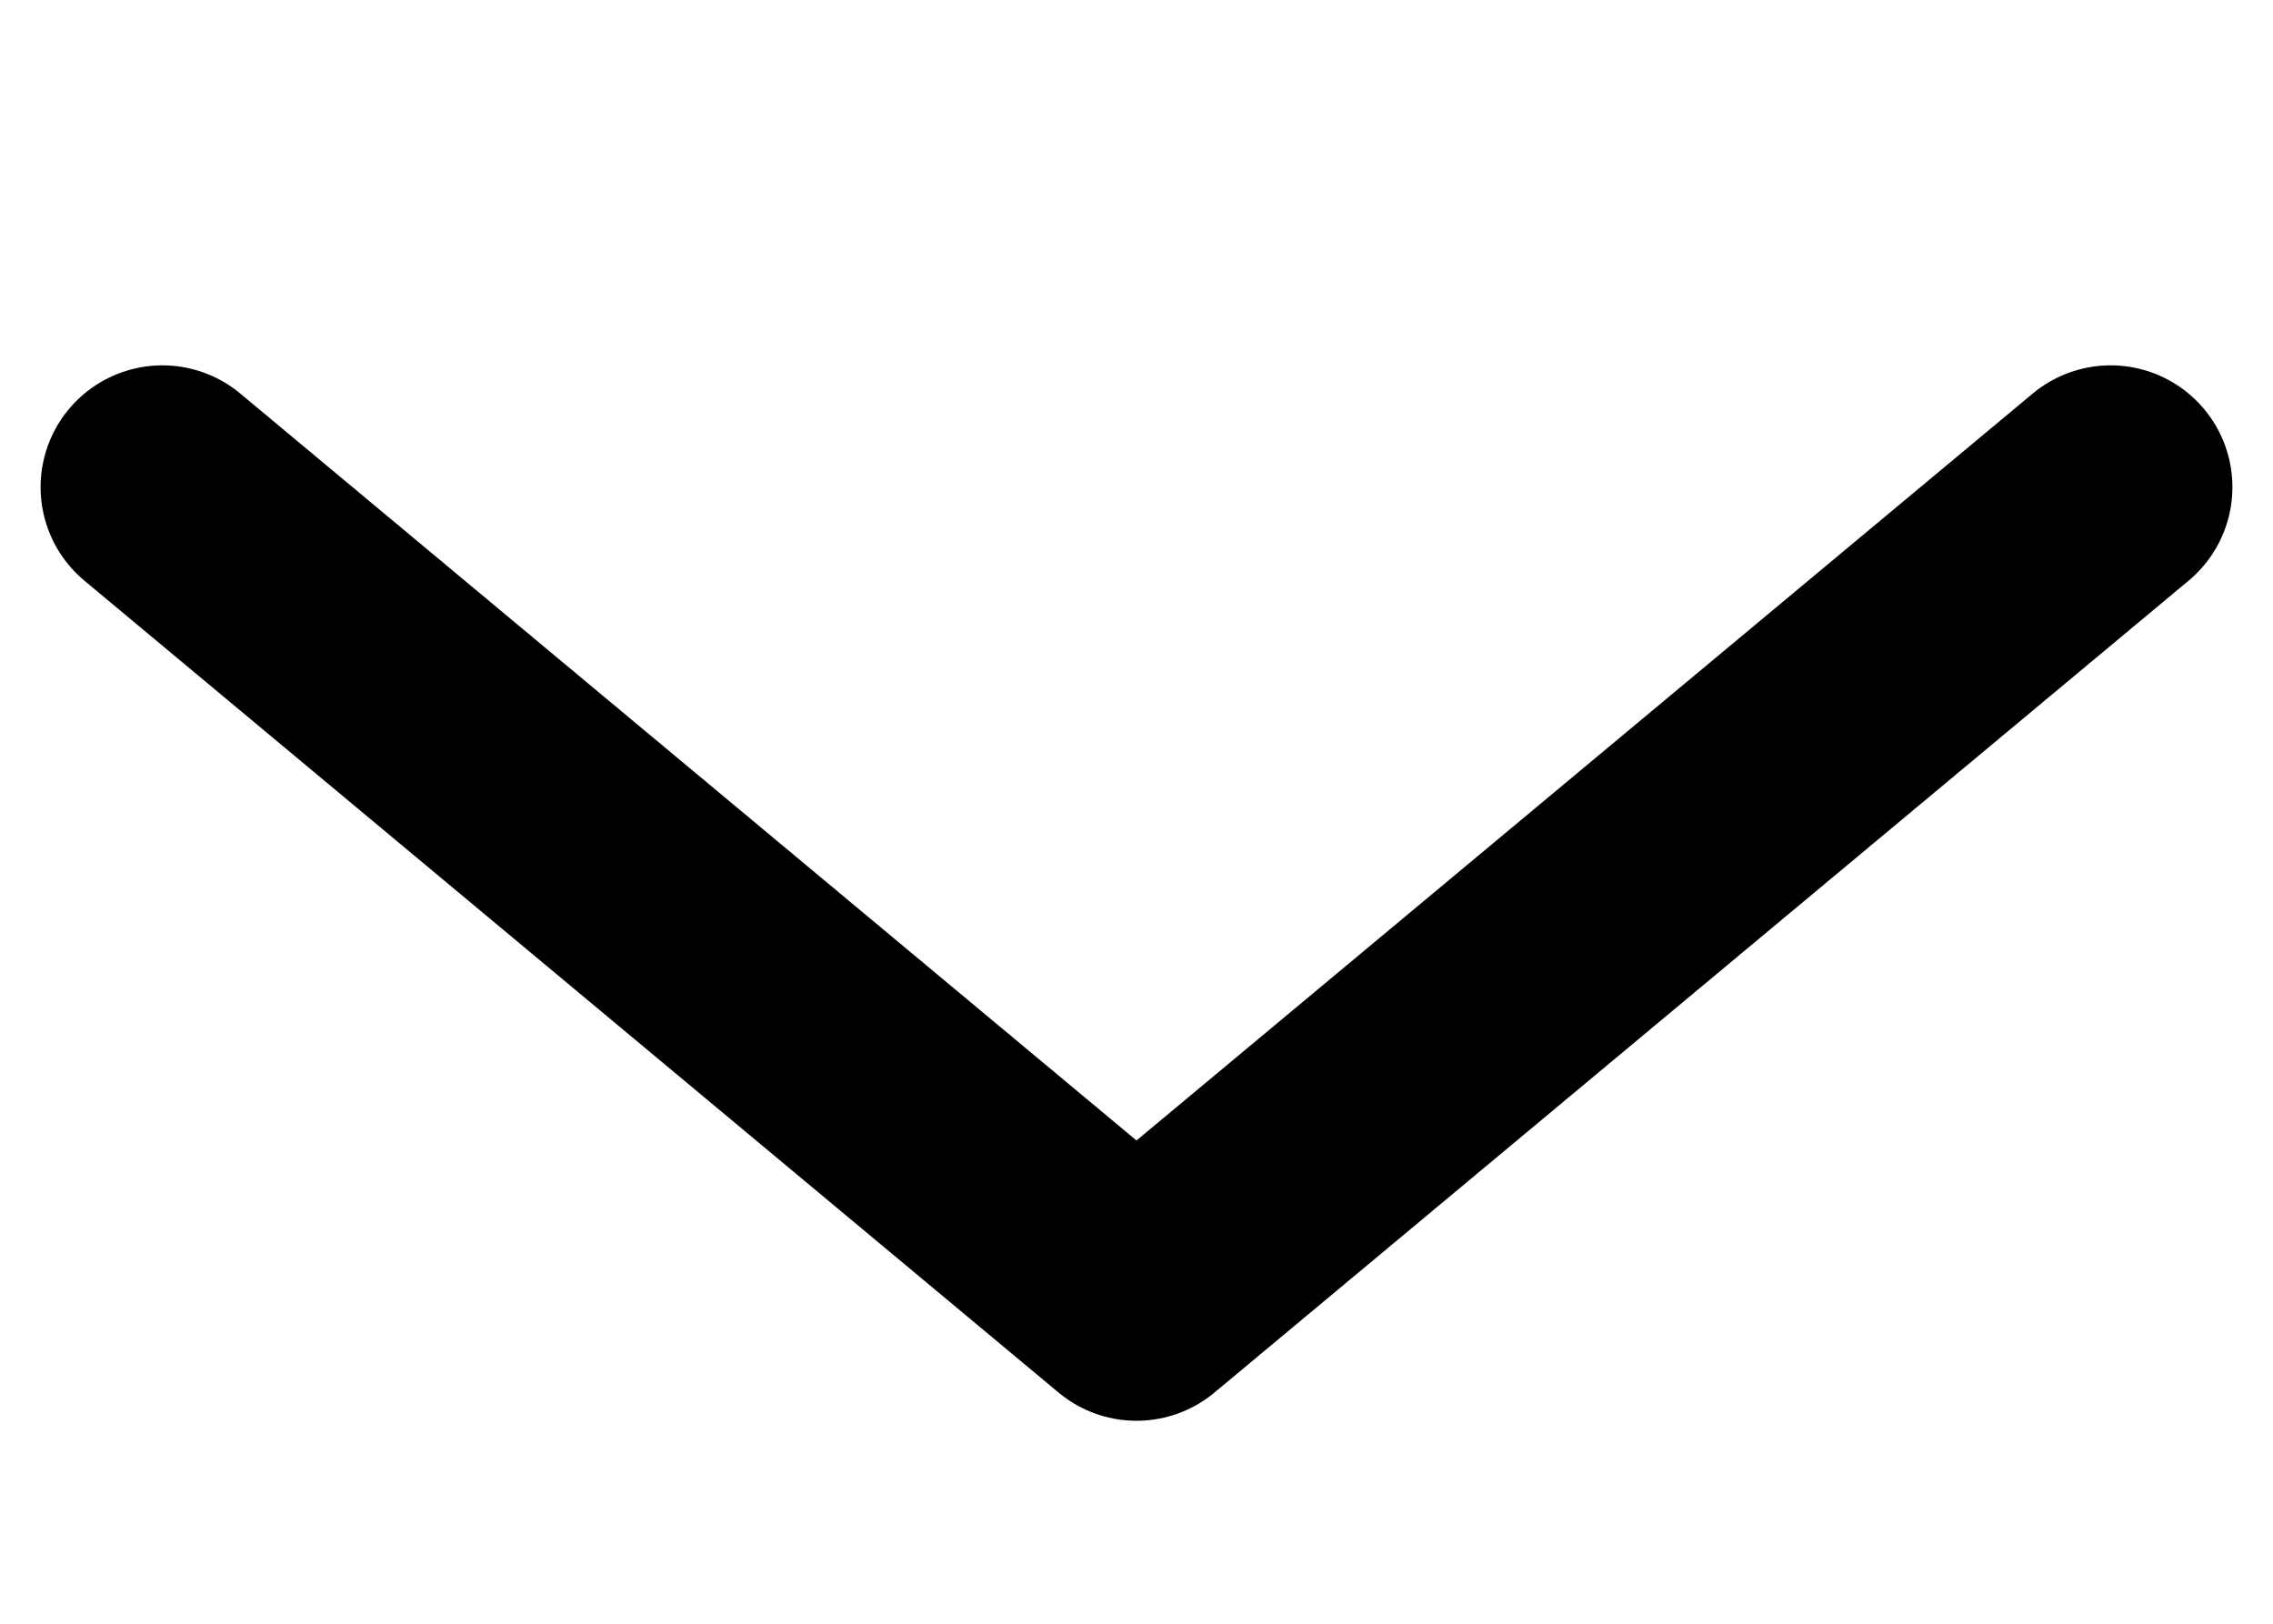
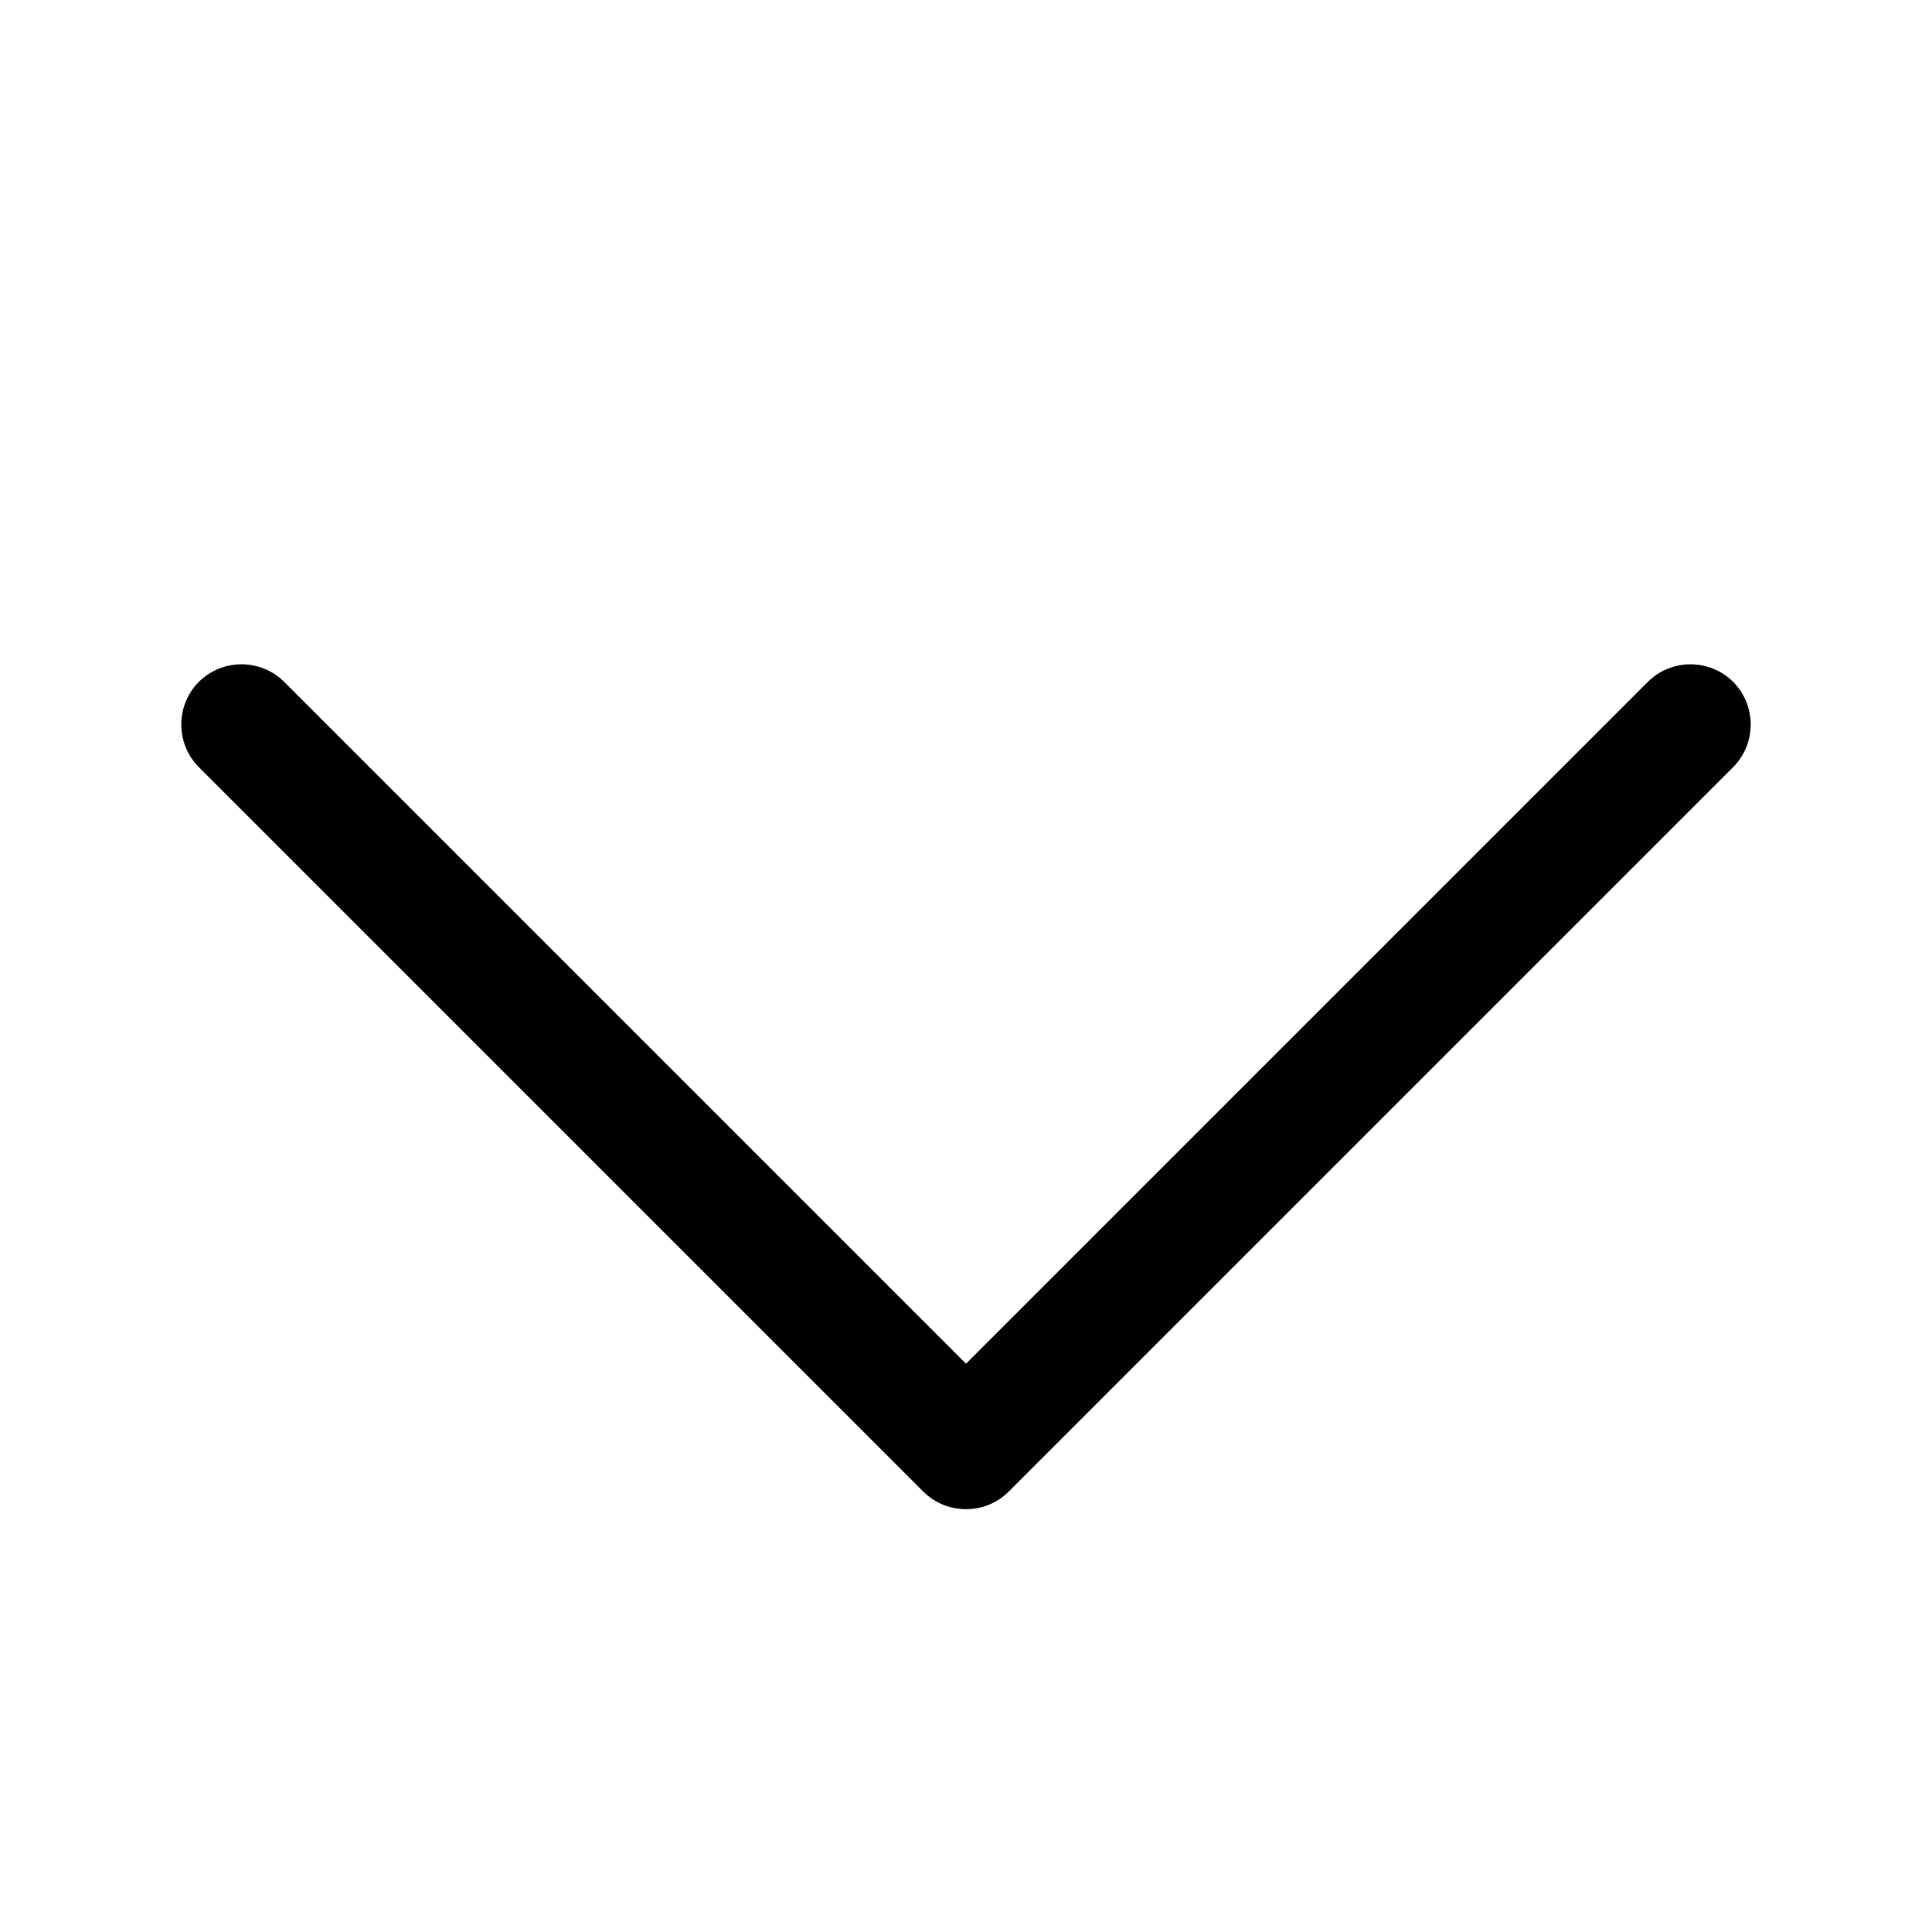
- <svg xmlns="http://www.w3.org/2000/svg" width="14" height="10" viewBox="0 0 14 10" fill="none">
-   <path d="M1 3L7 8L13 3" stroke="currentColor" stroke-width="1.5" stroke-linecap="round" stroke-linejoin="round" />
+ <svg xmlns="http://www.w3.org/2000/svg" viewBox="0 0 512 512" width="15" height="15">
+   <path class="fa-primary" d="M267.3 395.3c-6.2 6.2-16.4 6.2-22.6 0l-192-192c-6.2-6.2-6.2-16.4 0-22.6s16.4-6.2 22.6 0L256 361.4 436.7 180.7c6.2-6.2 16.4-6.2 22.6 0s6.2 16.4 0 22.6l-192 192z" fill="black" />
</svg>
